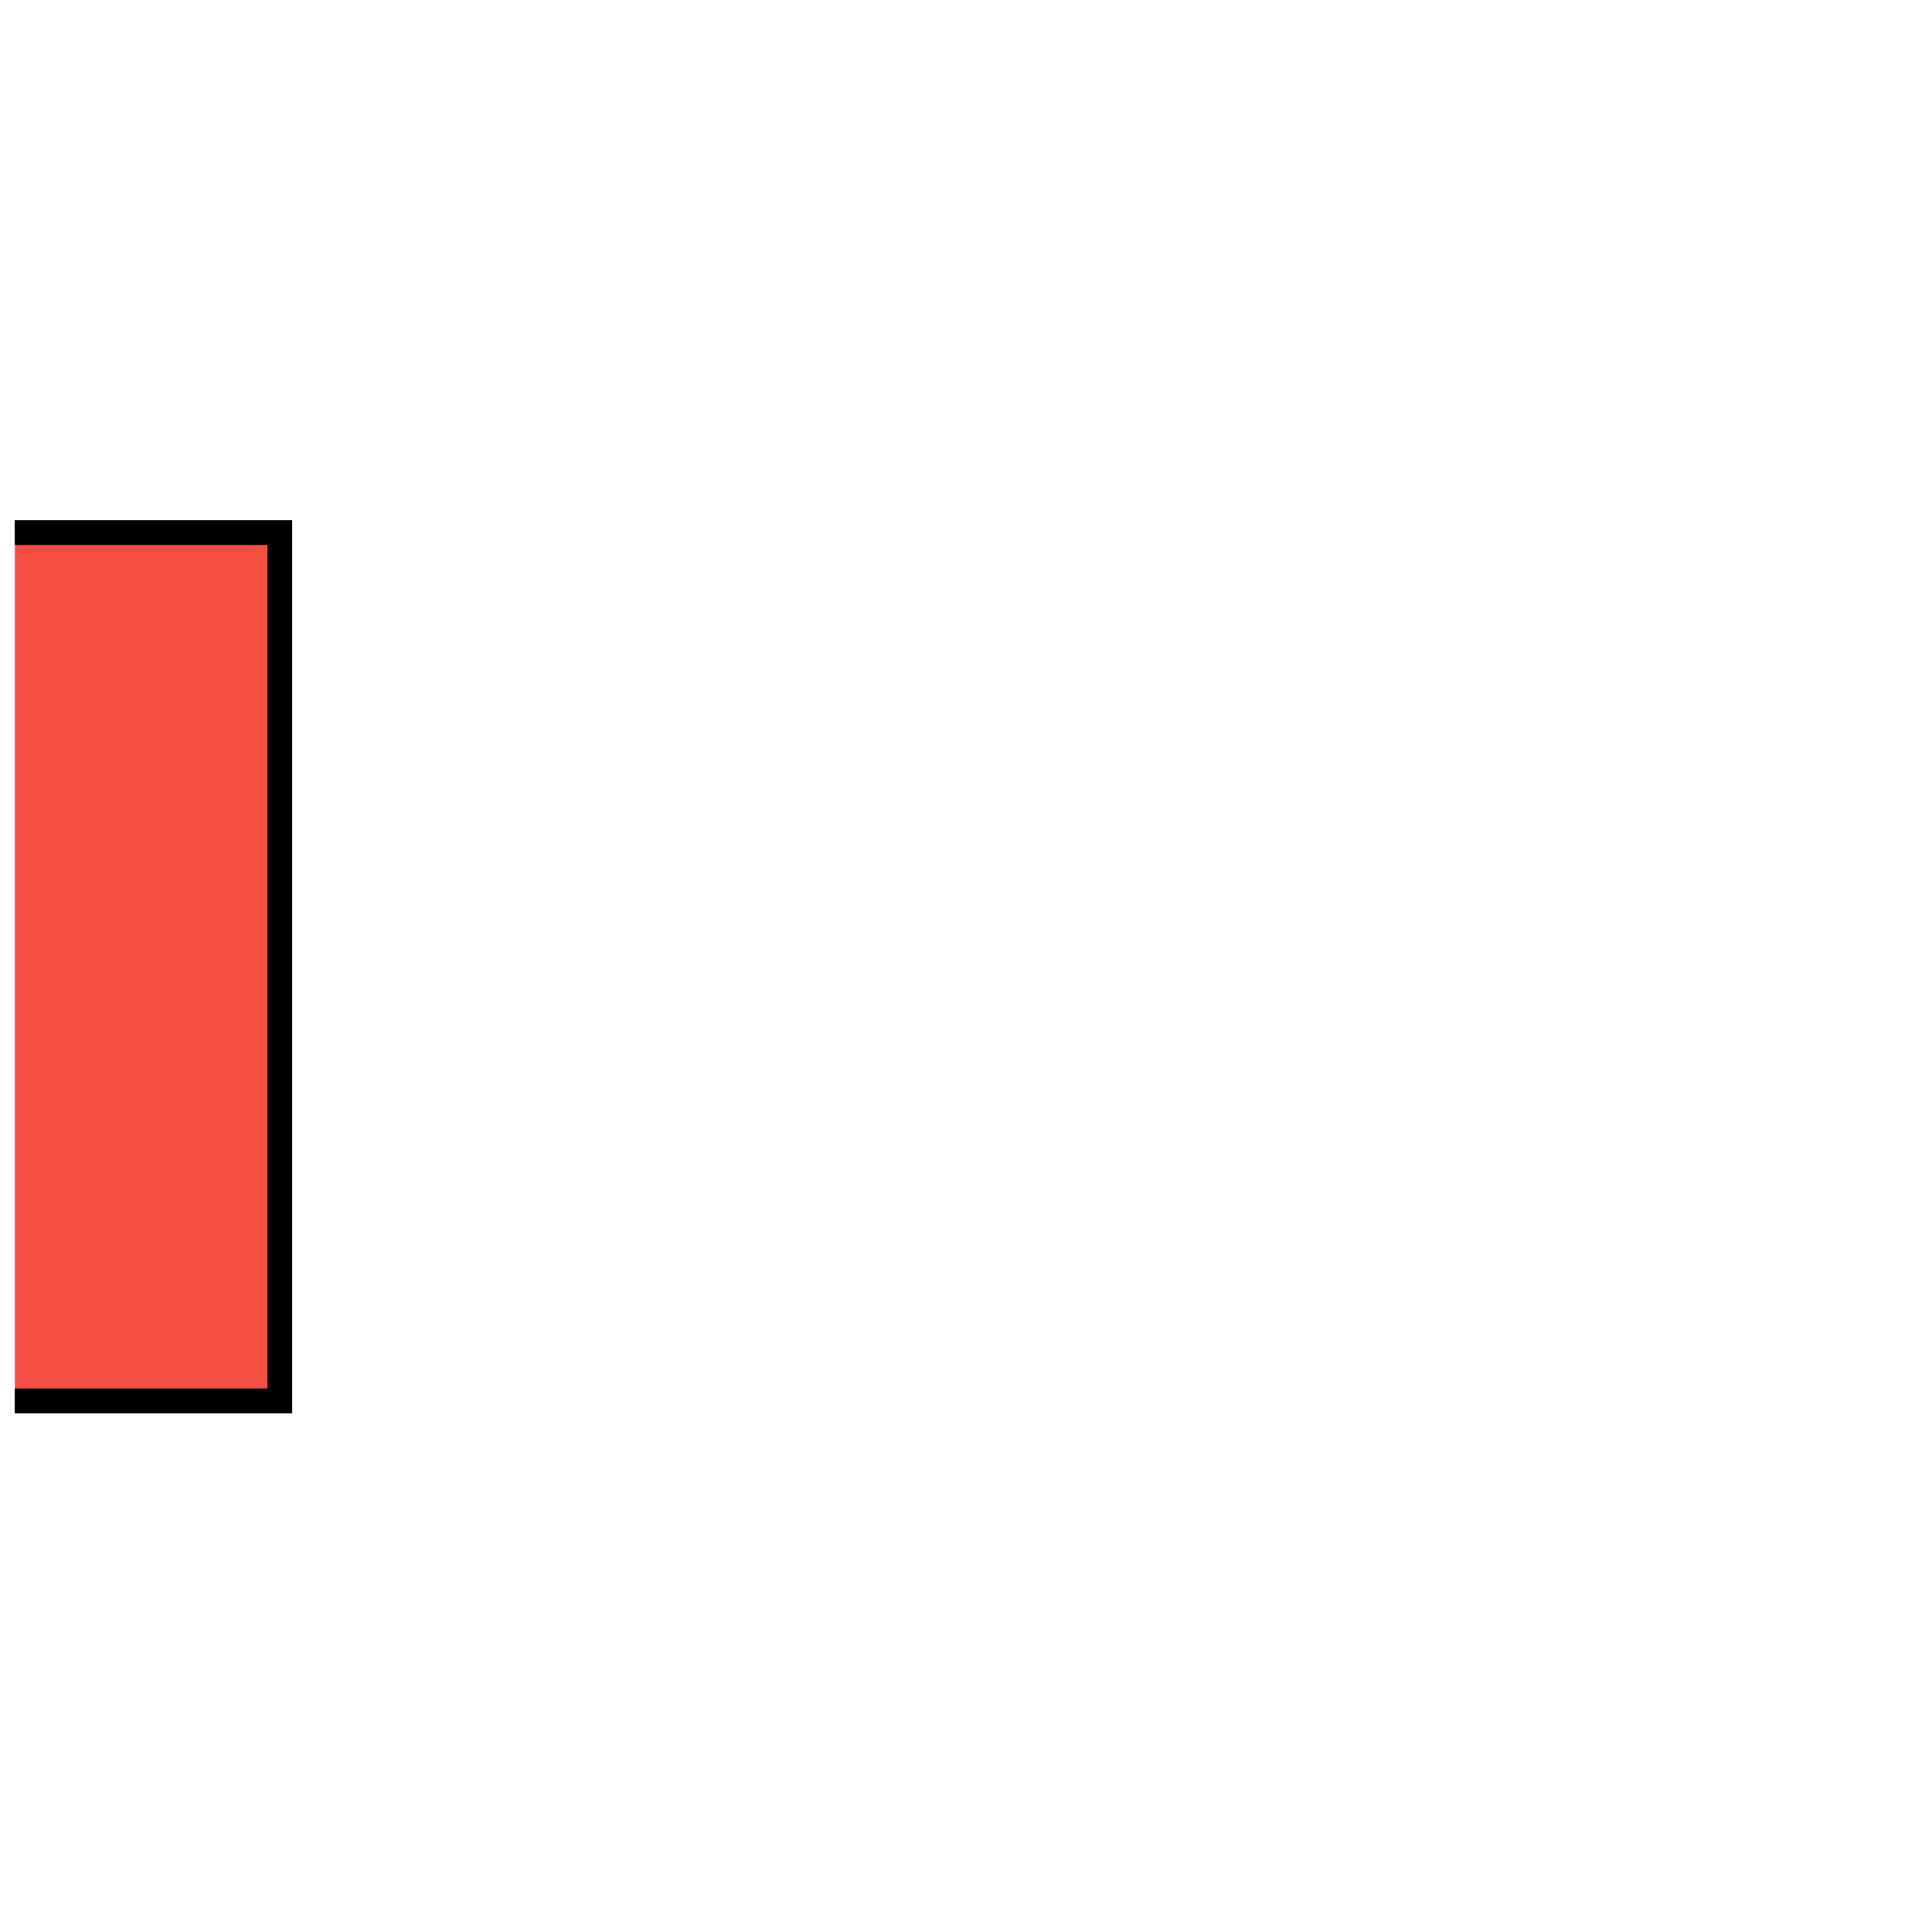
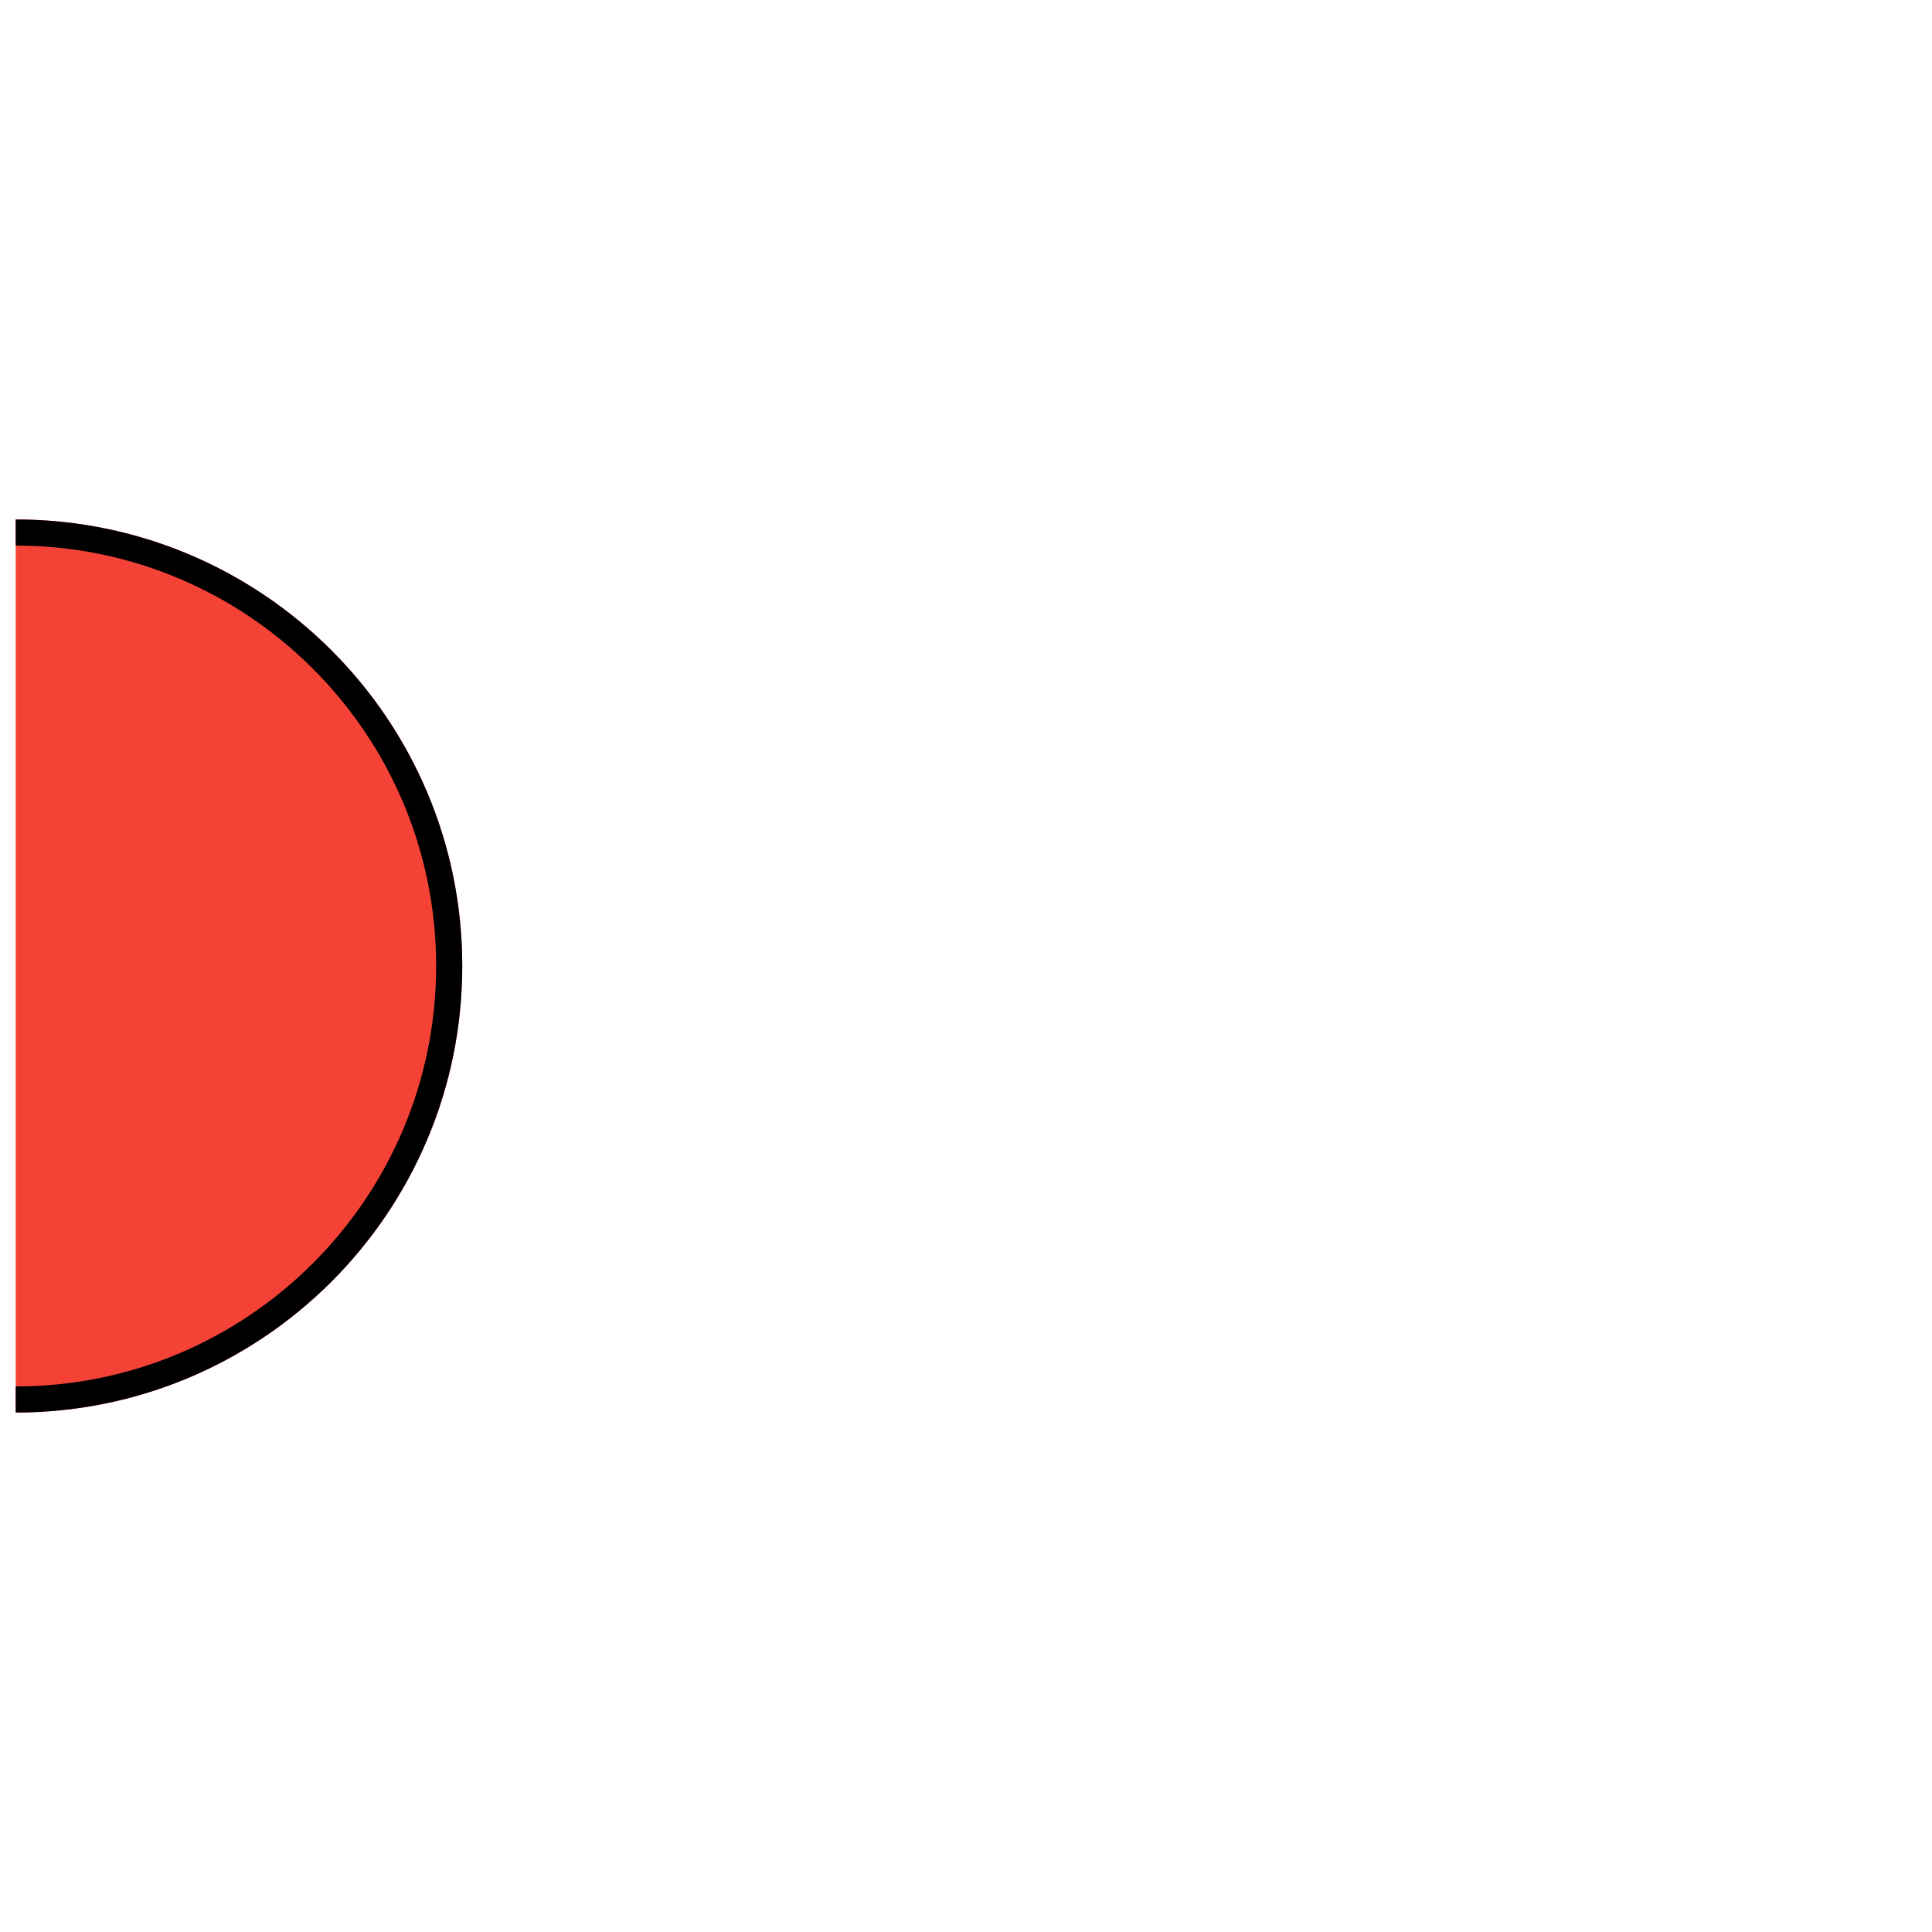
- <svg xmlns="http://www.w3.org/2000/svg" width="64px" height="64px" viewBox="0 0 64 65" version="1.1" xml:space="preserve" style="fill-rule:evenodd;clip-rule:evenodd;stroke-linejoin:round;stroke-miterlimit:2;">
-   <g transform="matrix(1,0,0,1,0,0.524591)">
-     <rect id="receiver_0" x="0" y="0" width="64" height="64" style="fill:none;" />
-     <clipPath id="_clip1">
-       <rect id="receiver_01" x="0" y="0" width="64" height="64" />
-     </clipPath>
-     <g clip-path="url(#_clip1)">
-       <g transform="matrix(0.495121,0,0,1.40114,44.5523,16.977)">
-         <rect x="-92.587" y="0" width="21.444" height="21.444" style="fill:rgb(244,67,54);fill-opacity:0.93;" />
-         <path d="M-71.143,0L-71.143,21.444L-92.587,21.444L-92.587,0L-71.143,0ZM-72.826,0.595C-72.826,0.595 -90.904,0.595 -90.904,0.595L-90.904,20.849C-90.904,20.849 -72.826,20.849 -72.826,20.849L-72.826,0.595Z" />
+ <svg xmlns="http://www.w3.org/2000/svg" width="64px" height="64px" viewBox="0 0 65 64" version="1.1" xml:space="preserve" style="fill-rule:evenodd;clip-rule:evenodd;stroke-linejoin:round;stroke-miterlimit:2;">
+   <g transform="matrix(1,0,0,1,-69,0)">
+     <g transform="matrix(1,0,0,1,69.5287,0)">
+       <rect id="receiver_0" x="0" y="0" width="64" height="64" style="fill:none;" />
+       <clipPath id="_clip1">
+         <rect id="receiver_01" x="0" y="0" width="64" height="64" />
+       </clipPath>
+       <g clip-path="url(#_clip1)">
+         <g transform="matrix(1,0,0,1,-84.5518,1.42109e-14)">
+           <circle cx="84.552" cy="32" r="15.023" style="fill:rgb(244,67,54);" />
+           <path d="M84.552,16.977C92.843,16.977 99.575,23.709 99.575,32C99.575,40.291 92.843,47.023 84.552,47.023C76.26,47.023 69.529,40.291 69.529,32C69.529,23.709 76.26,16.977 84.552,16.977ZM84.552,17.855C76.745,17.855 70.407,24.193 70.407,32C70.407,39.807 76.745,46.145 84.552,46.145C92.358,46.145 98.697,39.807 98.697,32C98.697,24.193 92.358,17.855 84.552,17.855Z" />
+         </g>
      </g>
    </g>
  </g>
</svg>
